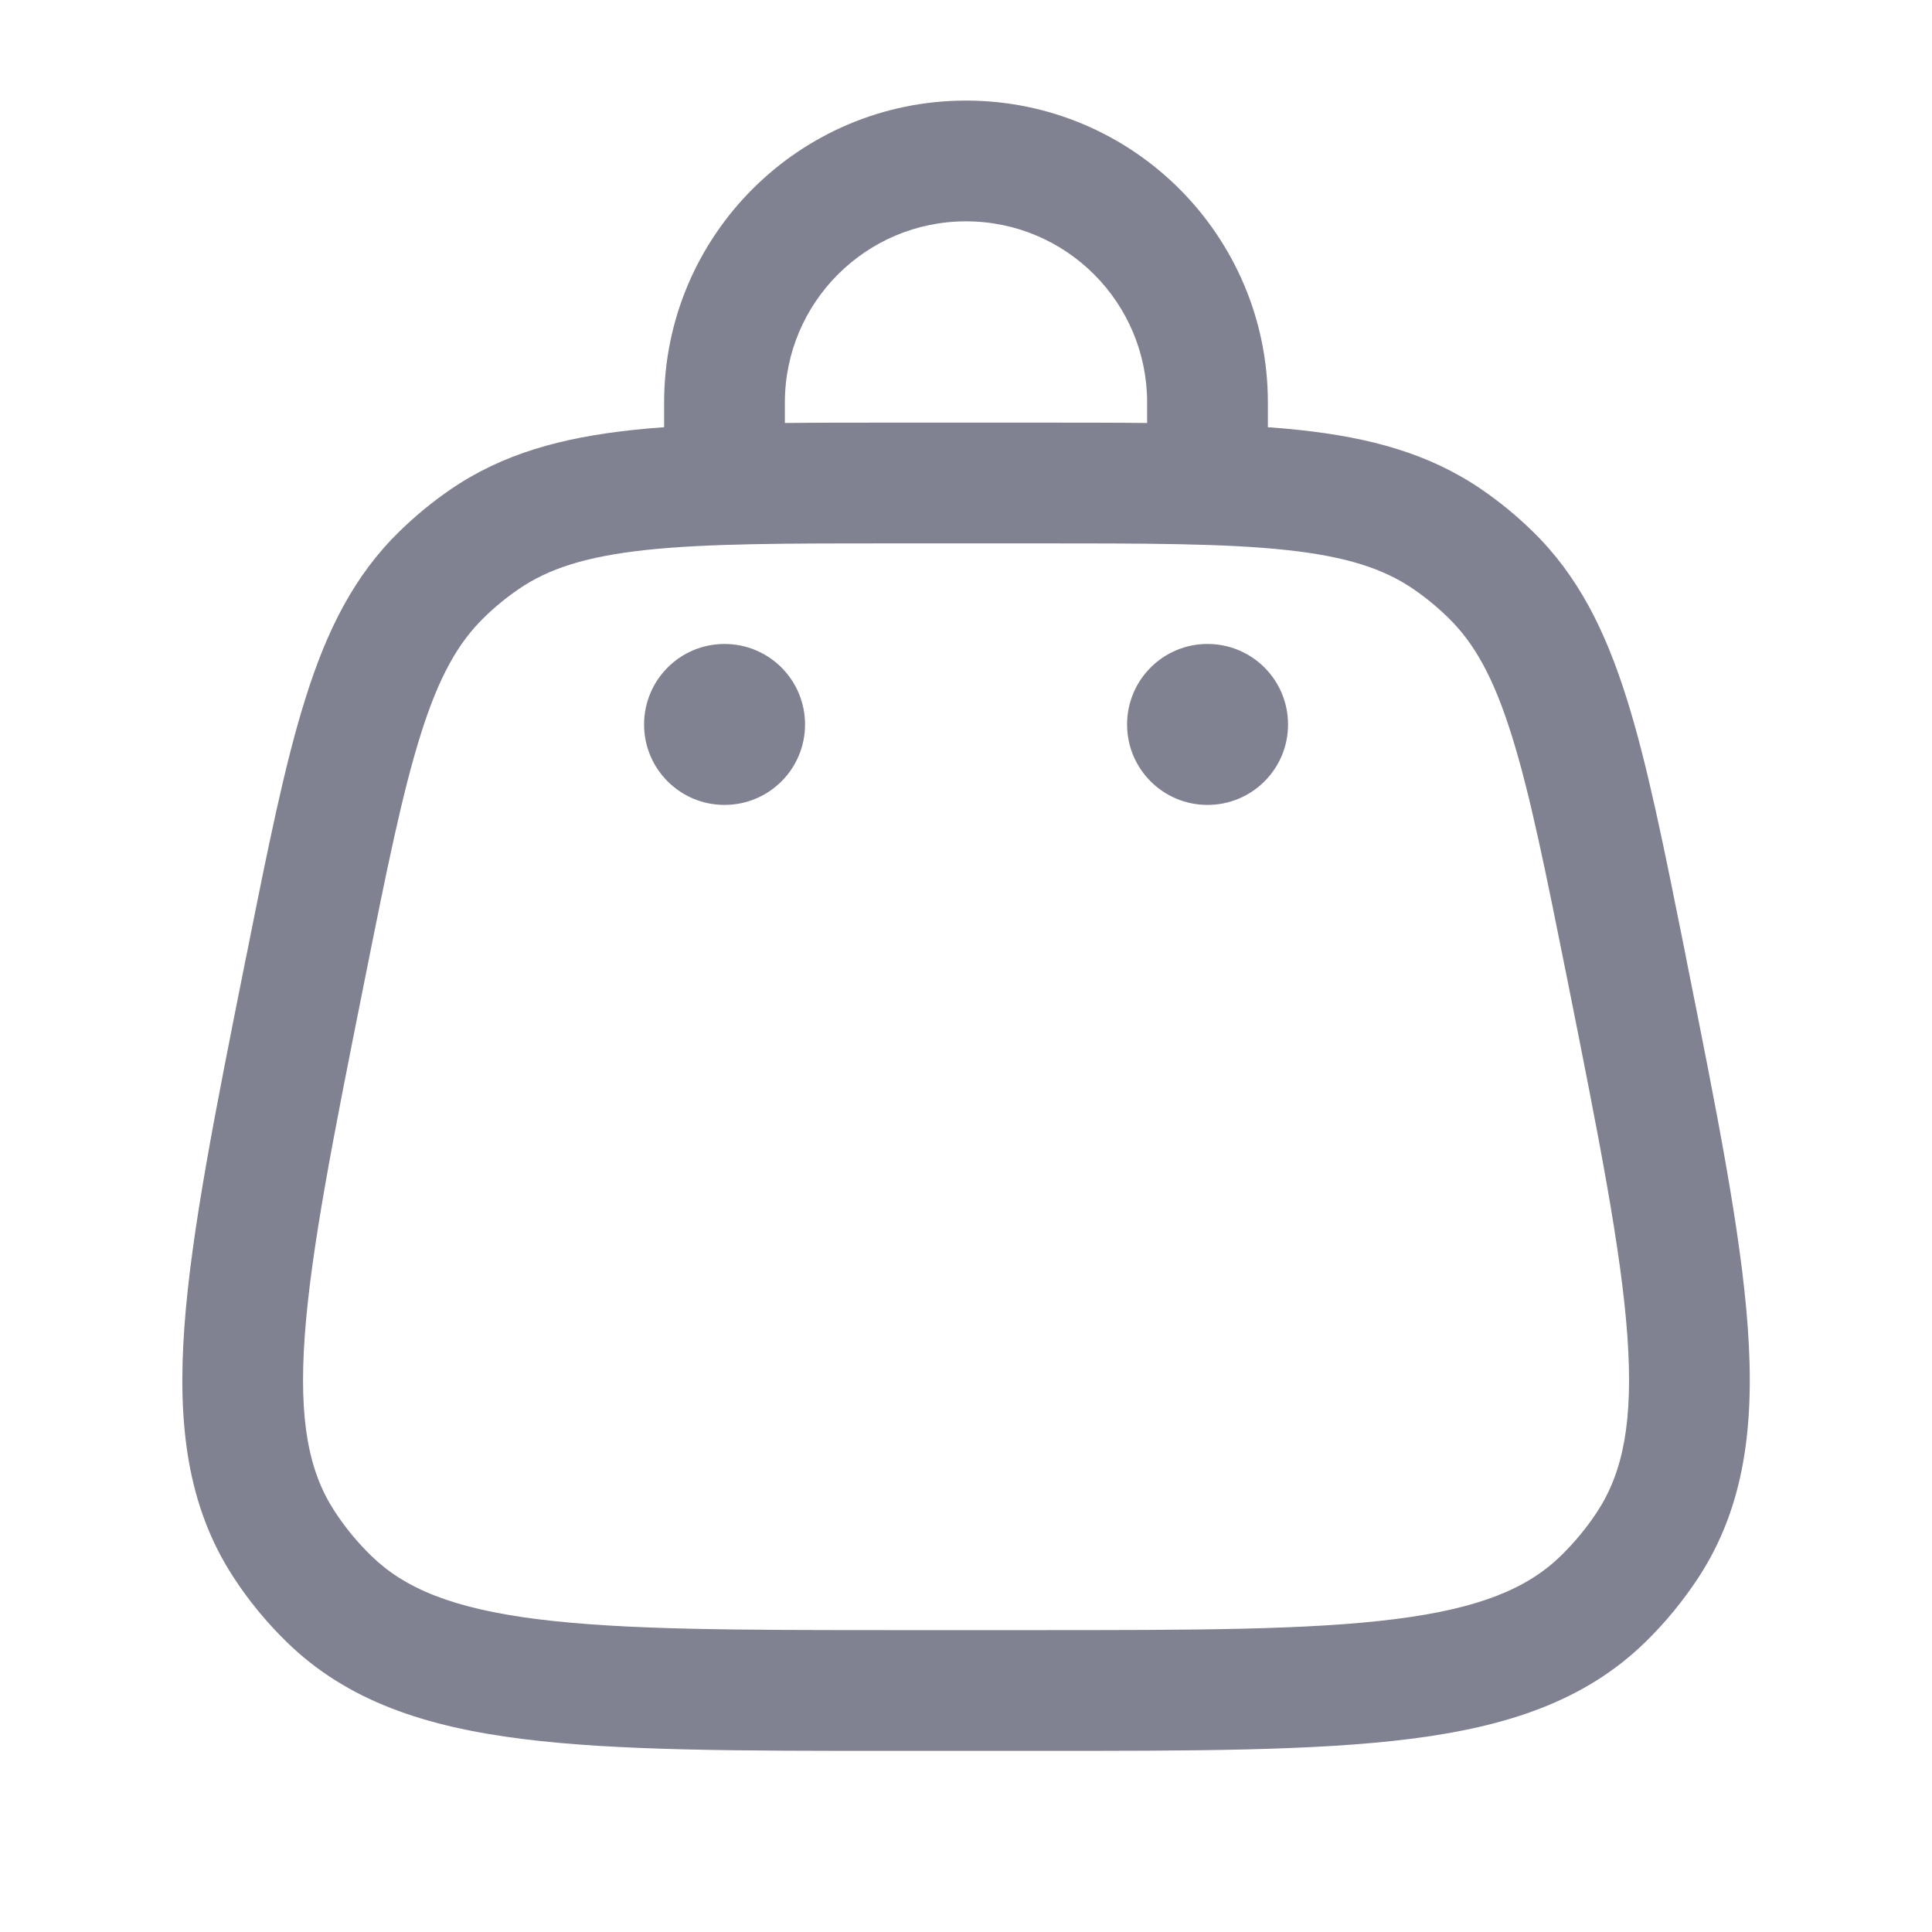
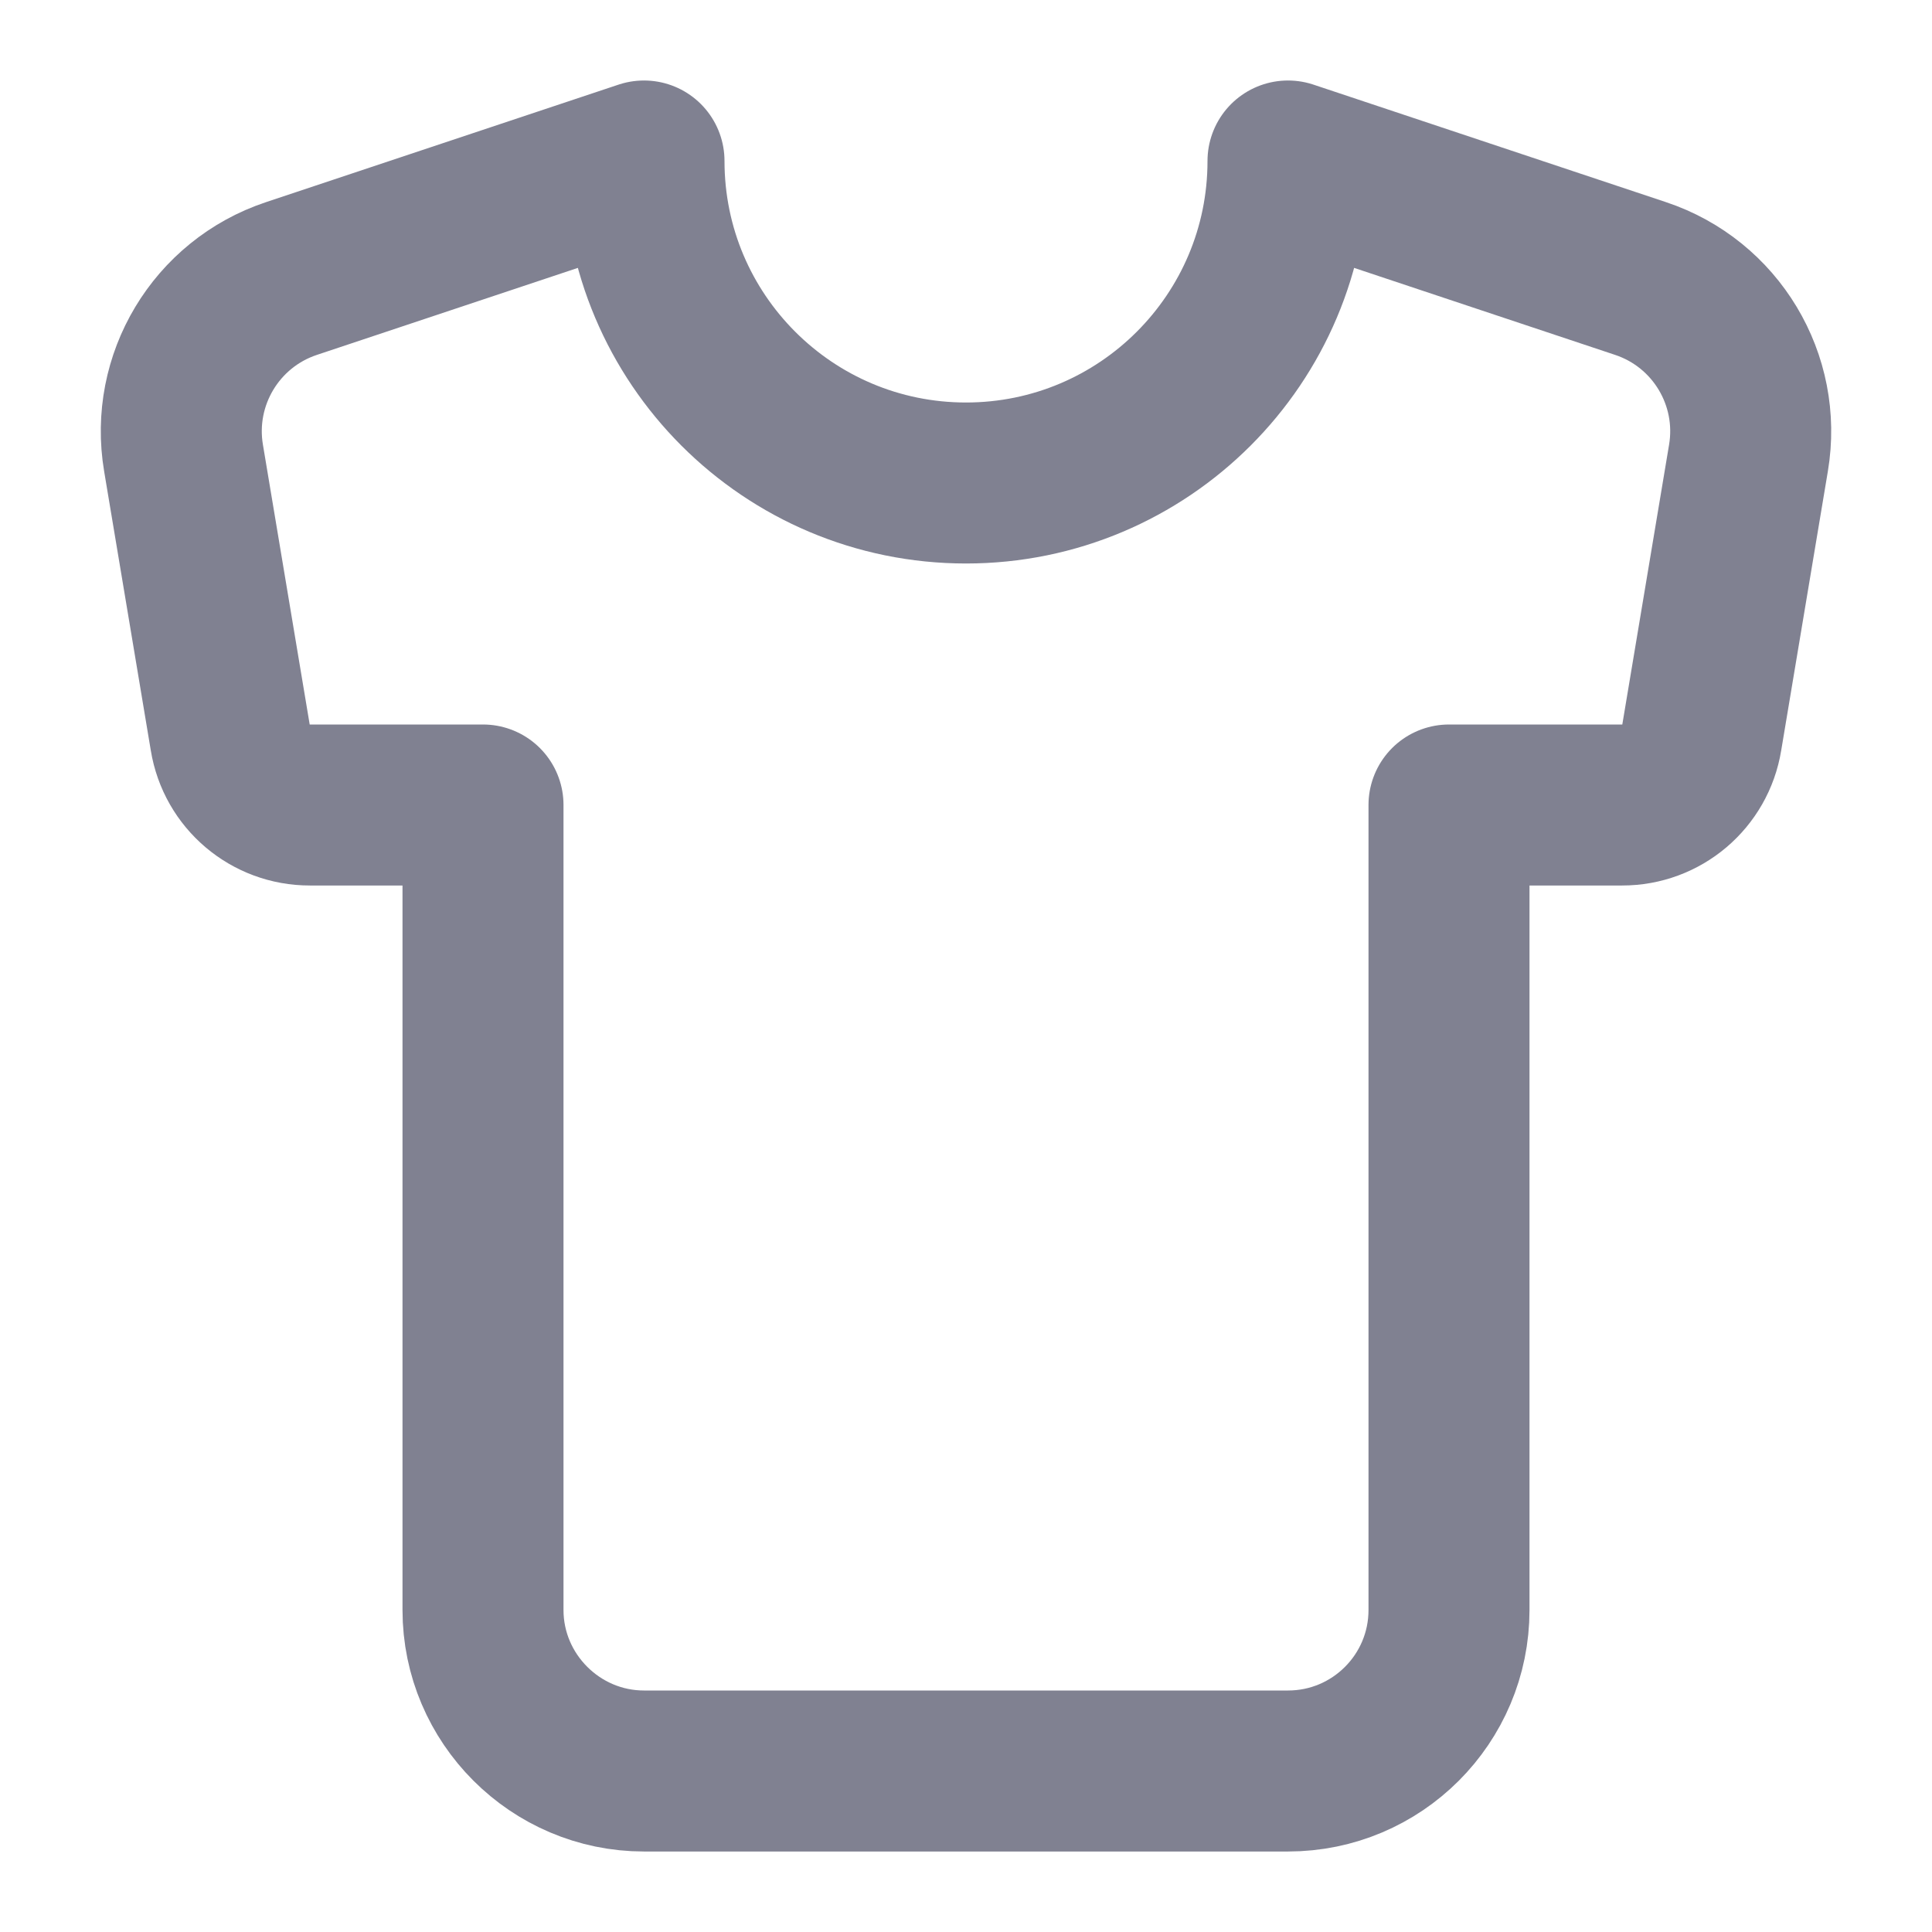
- <svg xmlns="http://www.w3.org/2000/svg" width="16" height="16" viewBox="0 0 16 16" fill="none">
-   <path d="M10.667 6C10.667 6.368 10.369 6.666 10 6.666C9.632 6.666 9.334 6.368 9.334 6C9.334 5.631 9.632 5.333 10 5.333C10.369 5.333 10.667 5.631 10.667 6Z" fill="#808191" />
-   <path d="M6.667 6C6.667 6.368 6.369 6.666 6 6.666C5.632 6.666 5.334 6.368 5.334 6C5.334 5.631 5.632 5.333 6 5.333C6.369 5.333 6.667 5.631 6.667 6Z" fill="#808191" />
-   <path fill-rule="evenodd" clip-rule="evenodd" d="M8 1.833C7.172 1.833 6.5 2.505 6.5 3.333V3.503C6.779 3.5 7.079 3.5 7.404 3.5H8.597C8.922 3.5 9.222 3.5 9.5 3.503V3.333C9.5 2.505 8.829 1.833 8 1.833ZM10.5 3.538V3.333C10.5 1.952 9.381 0.833 8 0.833C6.62 0.833 5.5 1.952 5.5 3.333V3.538C5.41 3.544 5.324 3.552 5.24 3.561C4.654 3.624 4.164 3.756 3.73 4.054C3.58 4.157 3.44 4.272 3.31 4.399C2.932 4.767 2.706 5.221 2.53 5.783C2.358 6.328 2.219 7.021 2.045 7.893L2.032 7.956C1.781 9.212 1.584 10.201 1.527 10.989C1.469 11.794 1.55 12.471 1.931 13.058C2.058 13.254 2.207 13.435 2.374 13.598C2.875 14.088 3.523 14.3 4.324 14.401C5.108 14.5 6.116 14.5 7.397 14.5H8.604C9.884 14.5 10.893 14.5 11.677 14.401C12.478 14.3 13.126 14.088 13.627 13.598C13.794 13.435 13.942 13.254 14.07 13.058C14.451 12.471 14.532 11.794 14.474 10.989C14.417 10.201 14.219 9.212 13.968 7.956L13.956 7.893C13.781 7.021 13.643 6.328 13.471 5.783C13.294 5.221 13.069 4.767 12.691 4.399C12.561 4.272 12.421 4.157 12.271 4.054C11.836 3.756 11.347 3.624 10.761 3.561C10.677 3.552 10.59 3.544 10.5 3.538ZM5.347 4.555C4.849 4.609 4.542 4.71 4.295 4.879C4.193 4.949 4.096 5.028 4.008 5.115C3.794 5.323 3.634 5.605 3.484 6.083C3.33 6.571 3.201 7.211 3.02 8.117C2.76 9.416 2.576 10.343 2.524 11.061C2.473 11.769 2.559 12.19 2.77 12.514C2.857 12.648 2.958 12.771 3.073 12.883C3.349 13.153 3.745 13.32 4.449 13.409C5.163 13.499 6.109 13.5 7.433 13.5H8.568C9.892 13.5 10.838 13.499 11.552 13.409C12.256 13.32 12.652 13.153 12.928 12.883C13.042 12.771 13.144 12.648 13.231 12.514C13.441 12.19 13.528 11.769 13.477 11.061C13.425 10.343 13.24 9.416 12.981 8.117C12.799 7.211 12.671 6.571 12.517 6.083C12.367 5.605 12.207 5.323 11.993 5.115C11.904 5.028 11.808 4.949 11.706 4.879C11.459 4.71 11.152 4.609 10.654 4.555C10.145 4.5 9.492 4.5 8.568 4.5H7.433C6.509 4.5 5.856 4.5 5.347 4.555Z" fill="#808191" />
+ <svg xmlns="http://www.w3.org/2000/svg" width="24" height="24" viewBox="0 0 24 24" fill="none" stroke="#808191" stroke-width="2" stroke-linecap="round" stroke-linejoin="round" class="lucide lucide-shirt-icon lucide-shirt">
+   <path d="M20.38 3.46 16 2a4 4 0 0 1-8 0L3.62 3.46a2 2 0 0 0-1.34 2.23l.58 3.47a1 1 0 0 0 .99.84H6v10c0 1.1.9 2 2 2h8a2 2 0 0 0 2-2V10h2.15a1 1 0 0 0 .99-.84l.58-3.47a2 2 0 0 0-1.34-2.23z" />
</svg>
